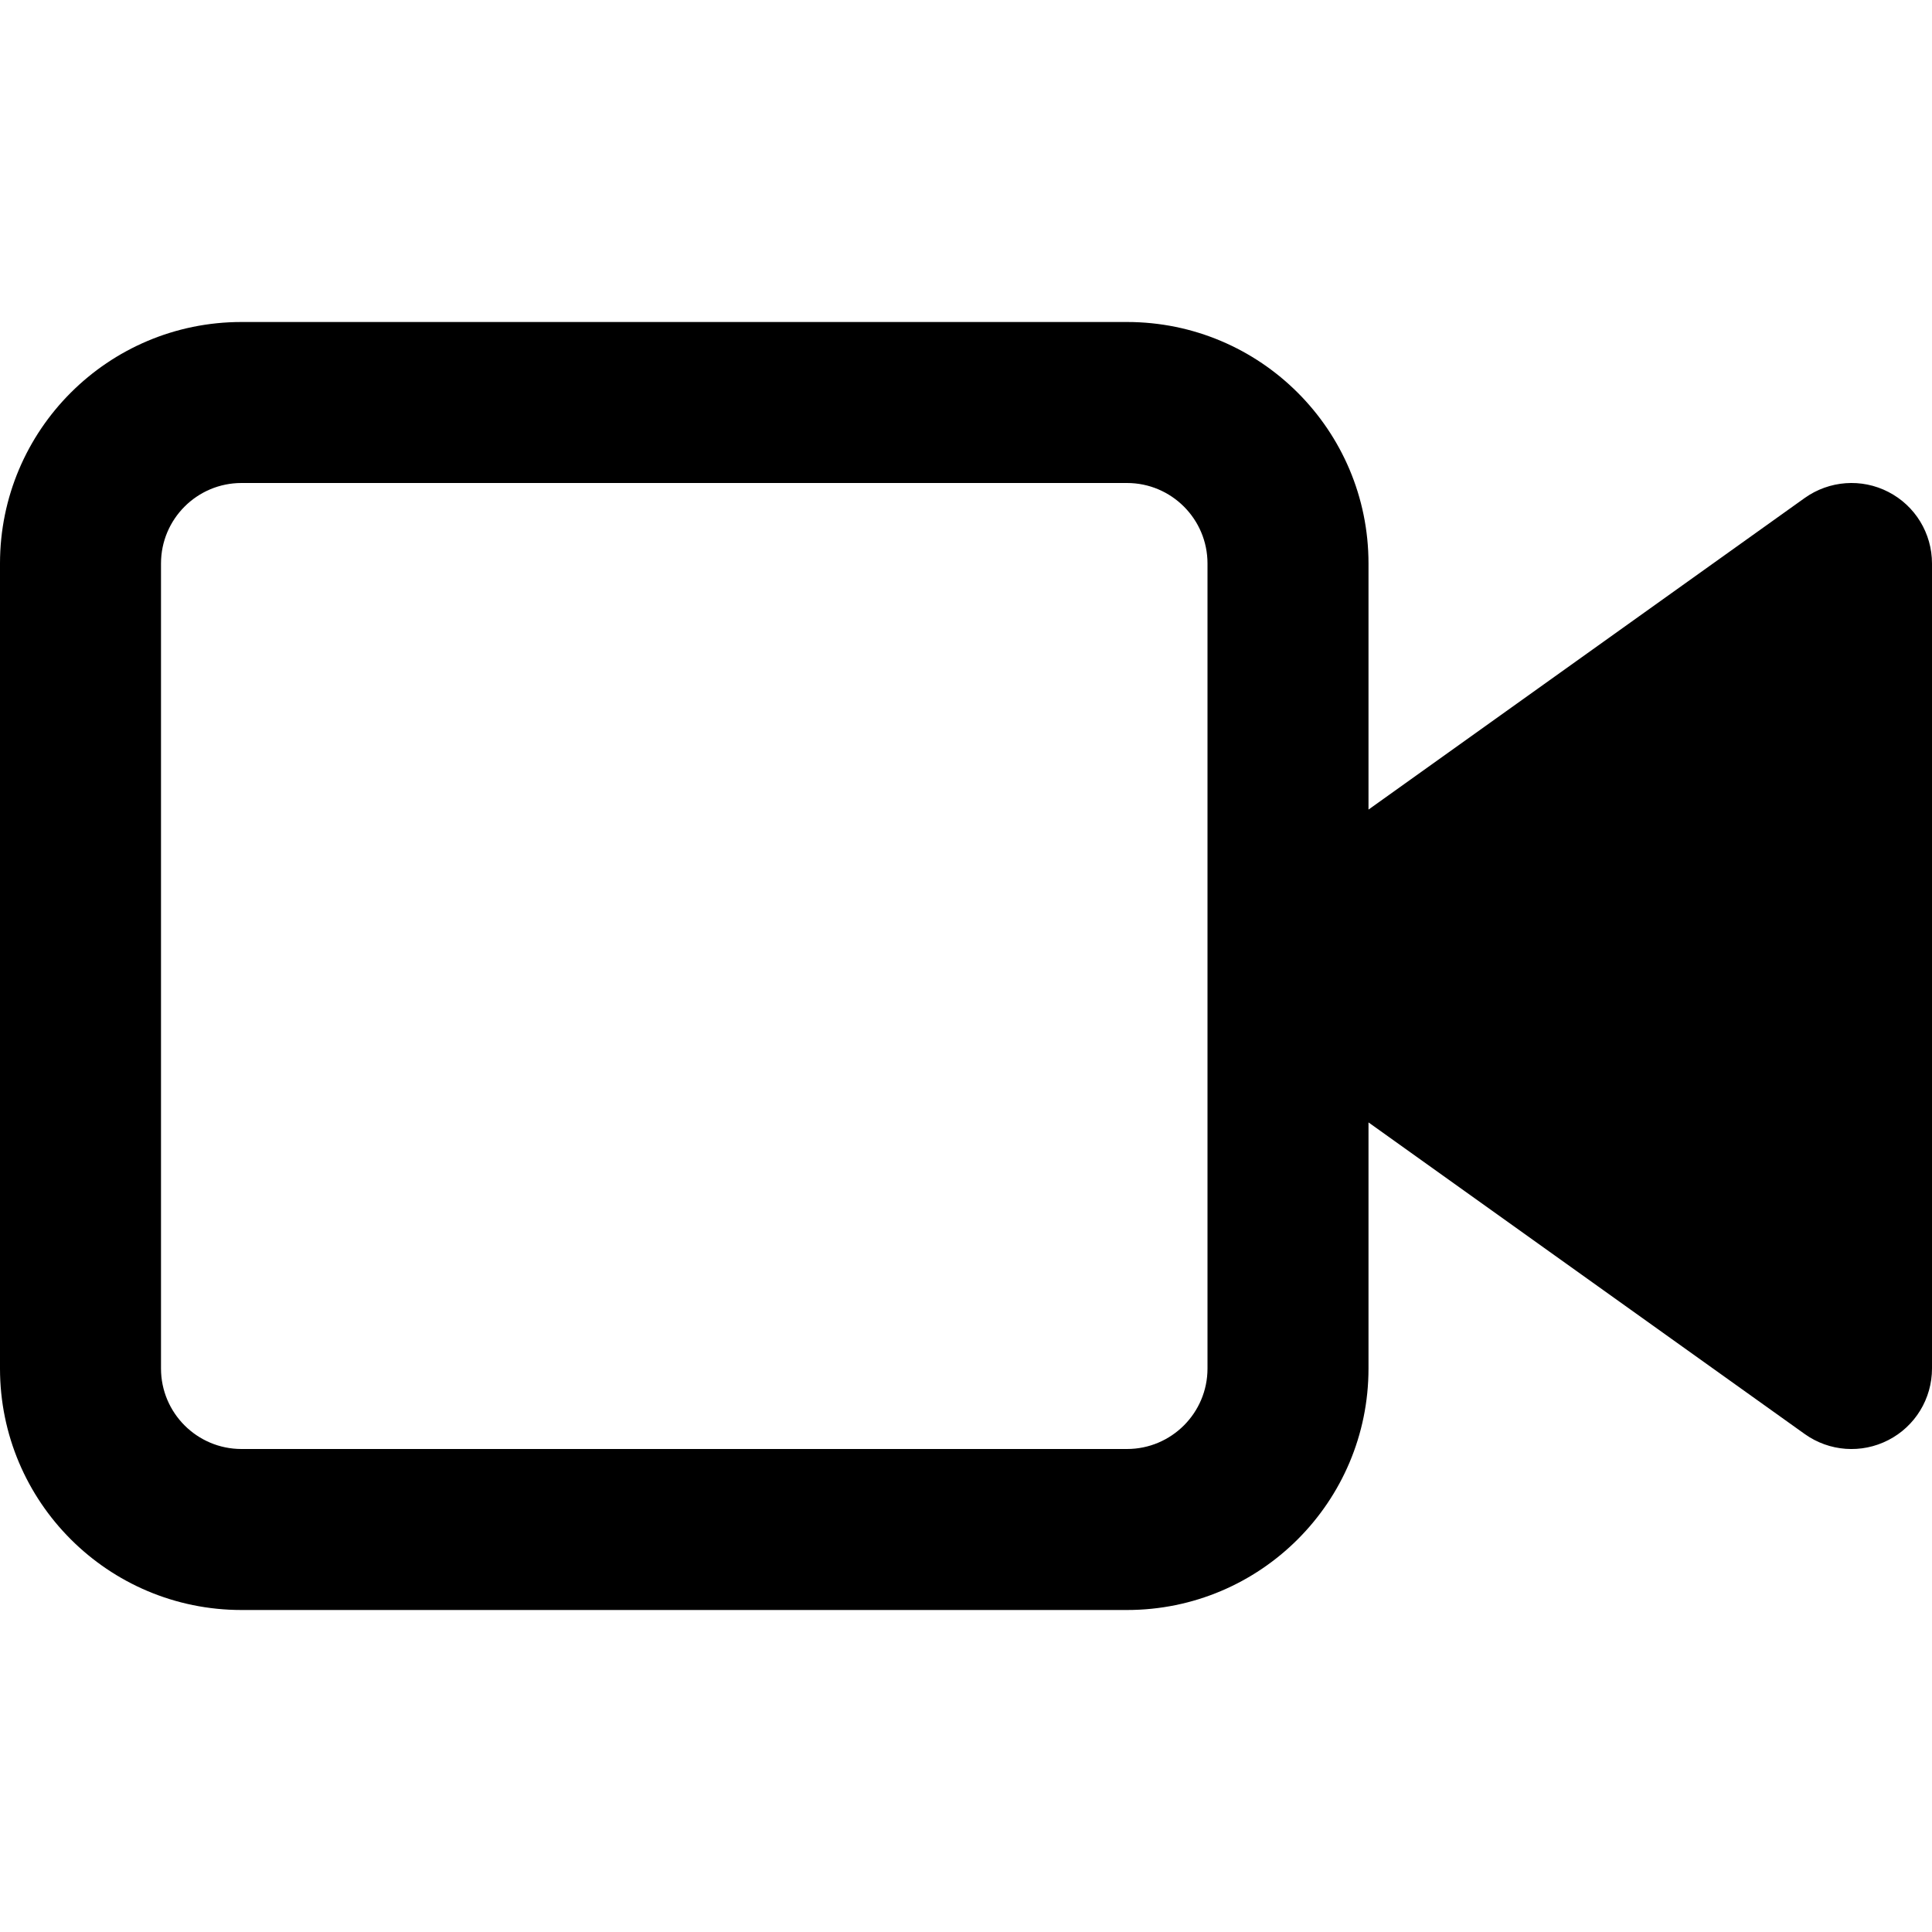
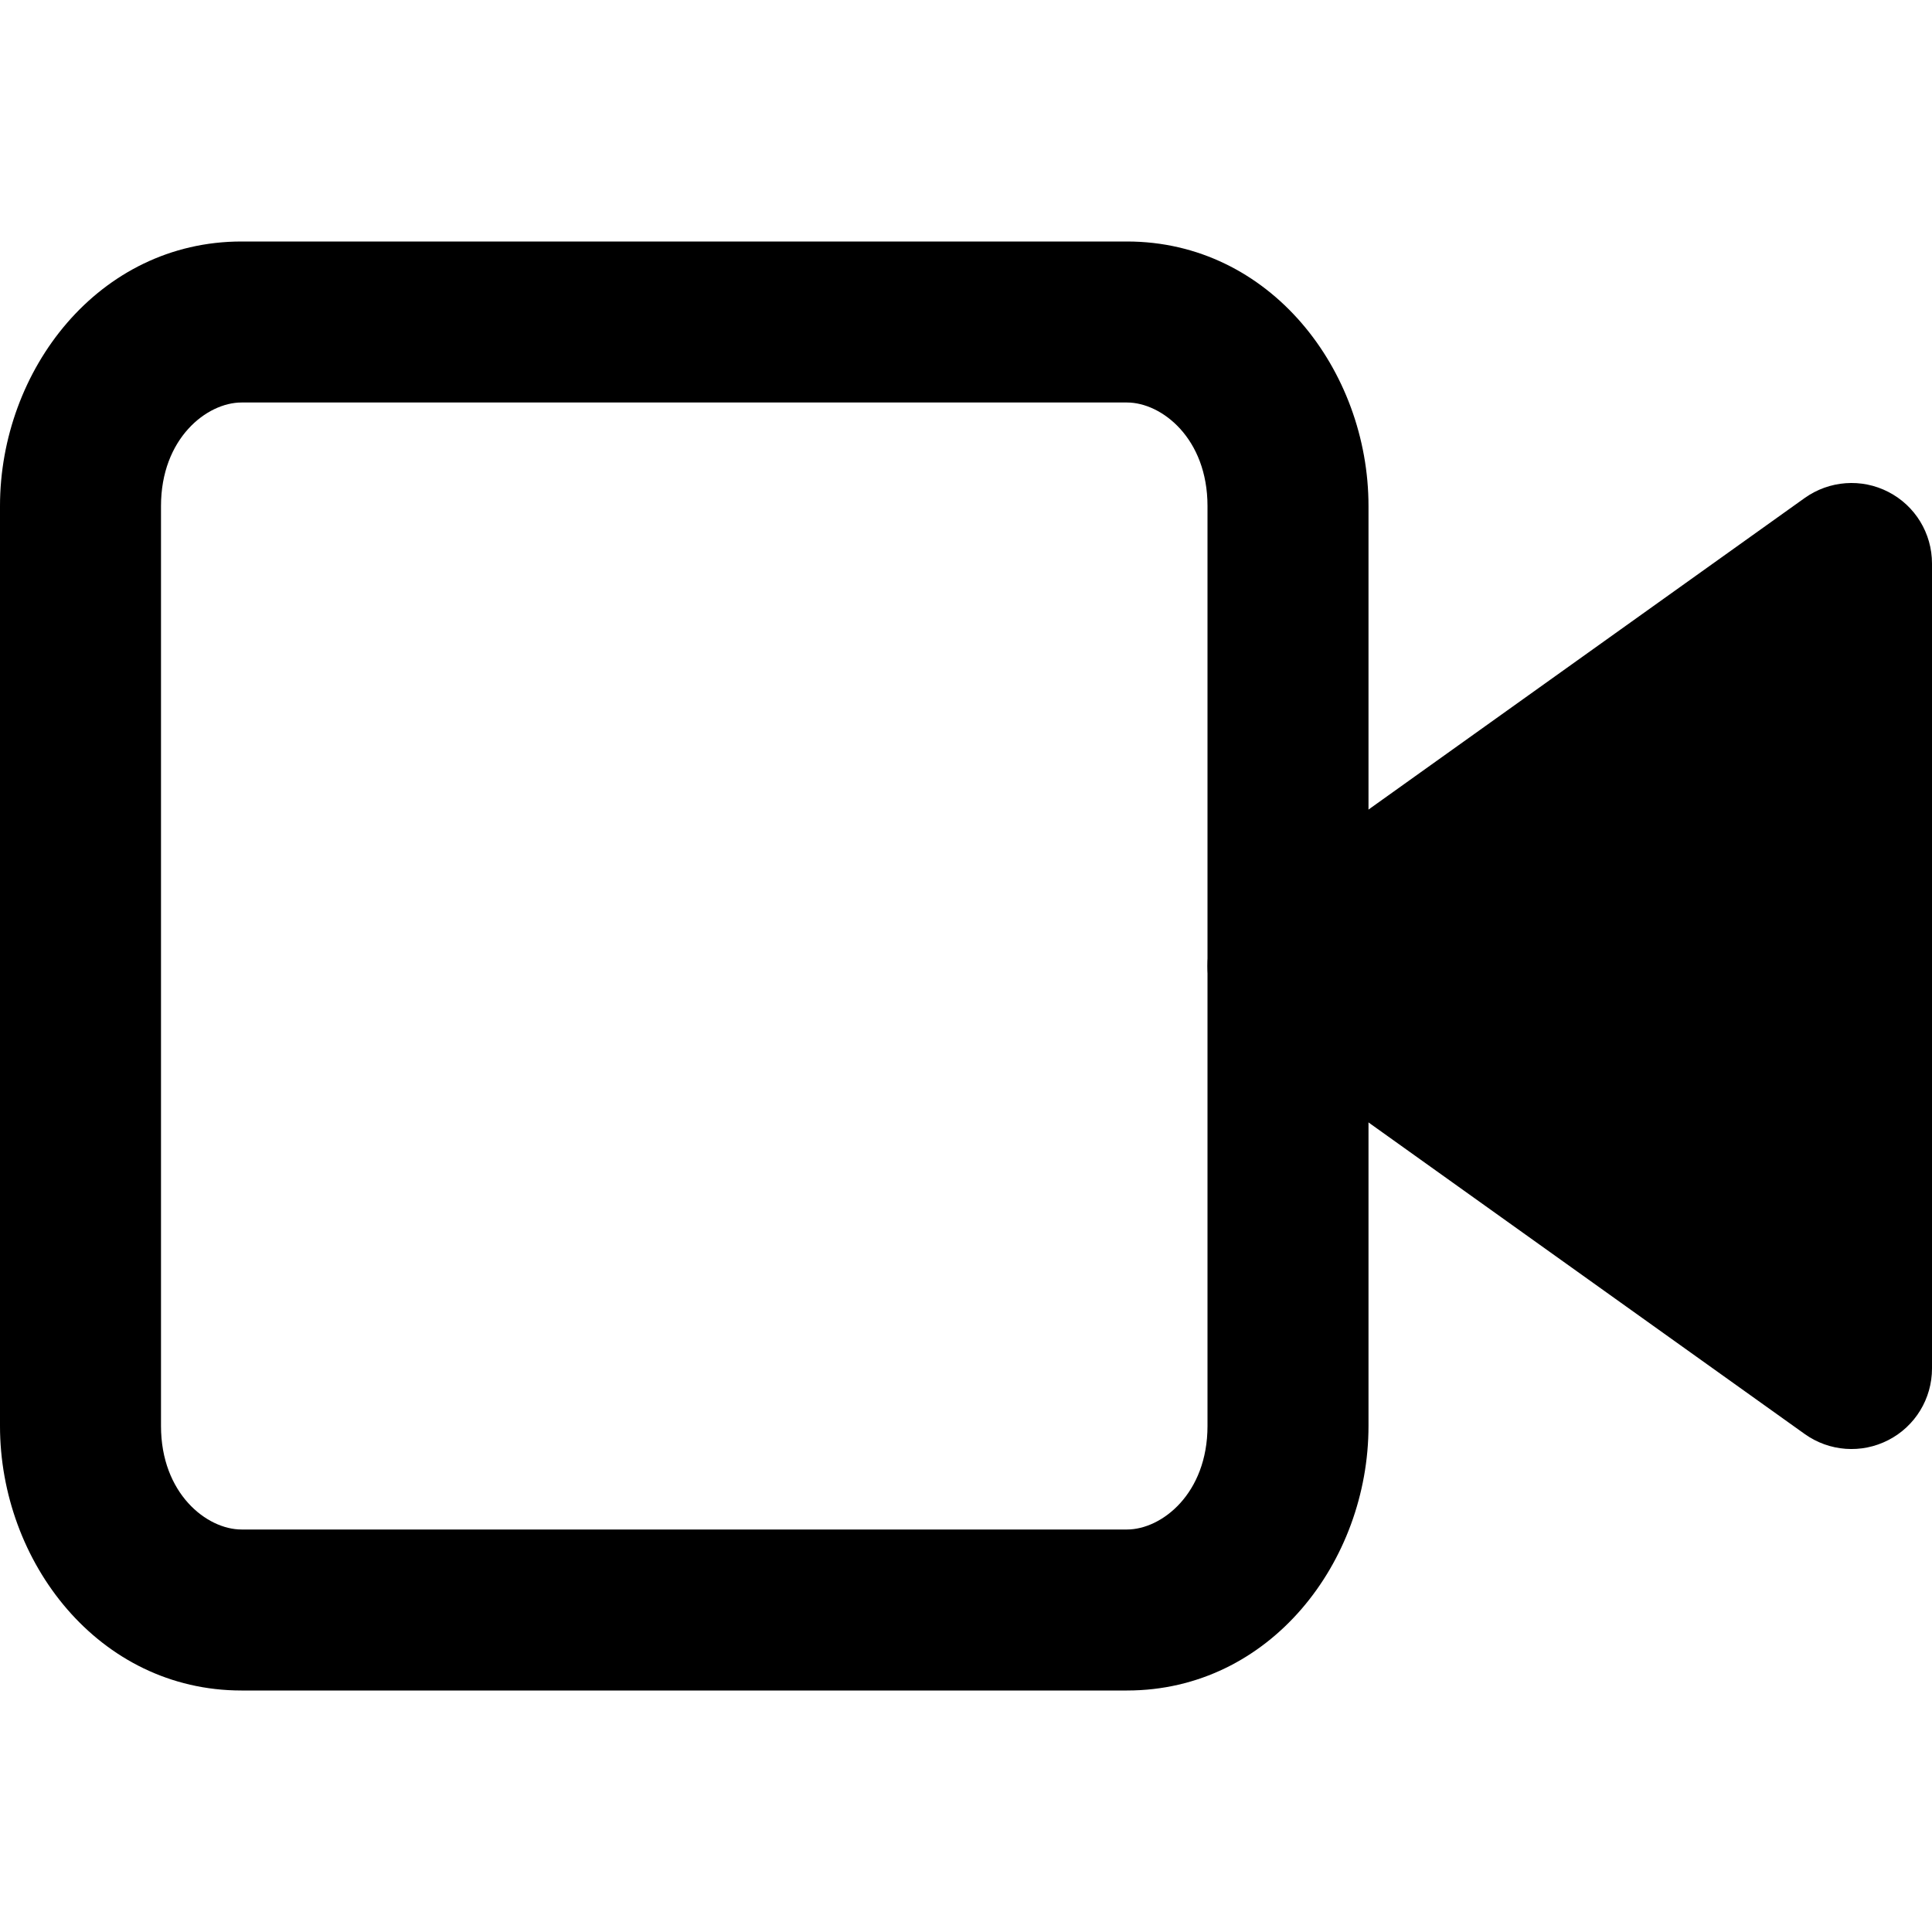
<svg xmlns="http://www.w3.org/2000/svg" width="24" height="24" viewBox="0 0 24 24" fill="none">
-   <path fill-rule="evenodd" clip-rule="evenodd" d="M3 6C2.448 6 2 6.448 2 7V17C2 17.552 2.448 18 3 18H14C14.552 18 15 17.552 15 17V7C15 6.448 14.552 6 14 6H3ZM17 10.057V7C17 5.343 15.657 4 14 4H3C1.343 4 0 5.343 0 7V17C0 18.657 1.343 20 3 20H14C15.657 20 17 18.657 17 17V13.943L22.419 17.814C22.724 18.032 23.125 18.061 23.458 17.889C23.791 17.718 24 17.375 24 17V7C24 6.625 23.791 6.282 23.458 6.111C23.125 5.939 22.724 5.969 22.419 6.186L17 10.057Z" fill="currentColor" />
+   <path fill-rule="evenodd" clip-rule="evenodd" d="M23.458 6.111C23.791 6.282 24 6.625 24 7V17C24 17.375 23.791 17.718 23.458 17.889C23.125 18.061 22.724 18.032 22.419 17.814L15.419 12.814C15.156 12.626 15 12.323 15 12C15 11.677 15.156 11.374 15.419 11.186L22.419 6.186C22.724 5.969 23.125 5.939 23.458 6.111Z" fill="currentColor" />
+   <path fill-rule="evenodd" clip-rule="evenodd" d="M3 5C2.569 5 2 5.446 2 6.286V17.714C2 18.554 2.569 19 3 19H14C14.431 19 15 18.554 15 17.714V6.286C15 5.446 14.431 5 14 5H3ZM0 6.286C0 4.601 1.222 3 3 3H14C15.778 3 17 4.601 17 6.286V17.714C17 19.399 15.778 21 14 21H3C1.222 21 0 19.399 0 17.714V6.286Z" fill="currentColor" />
</svg>
